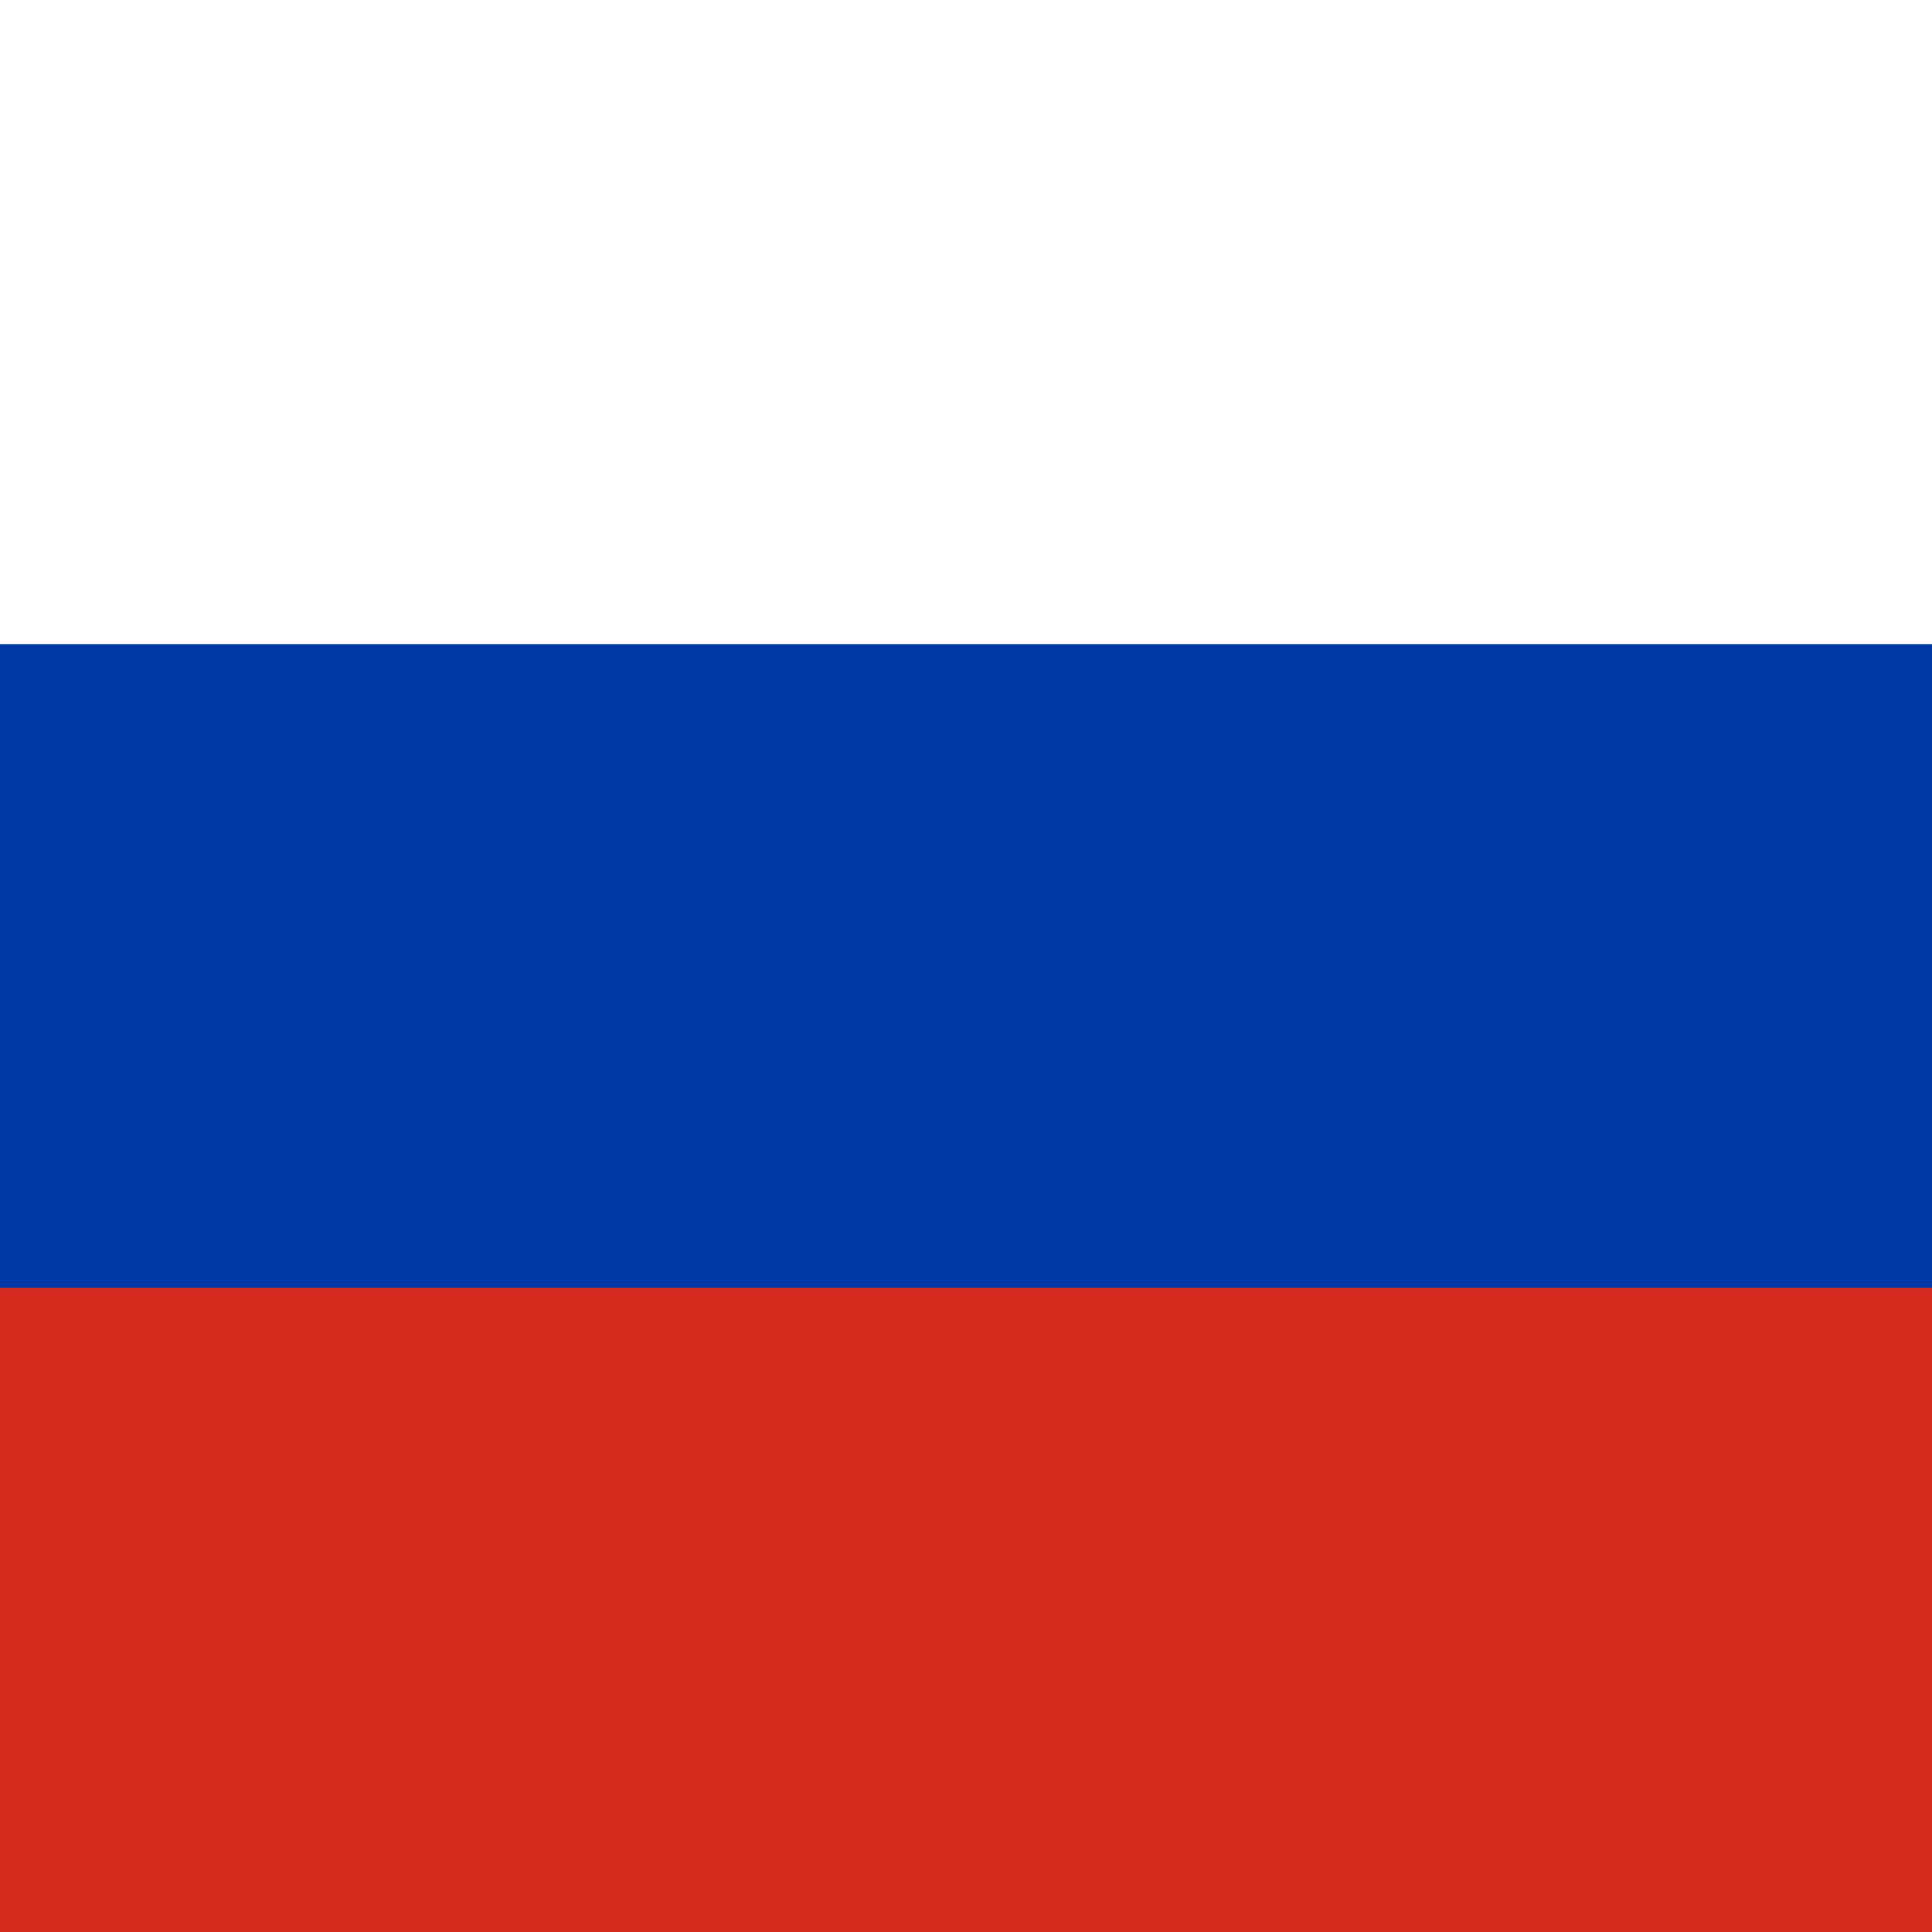
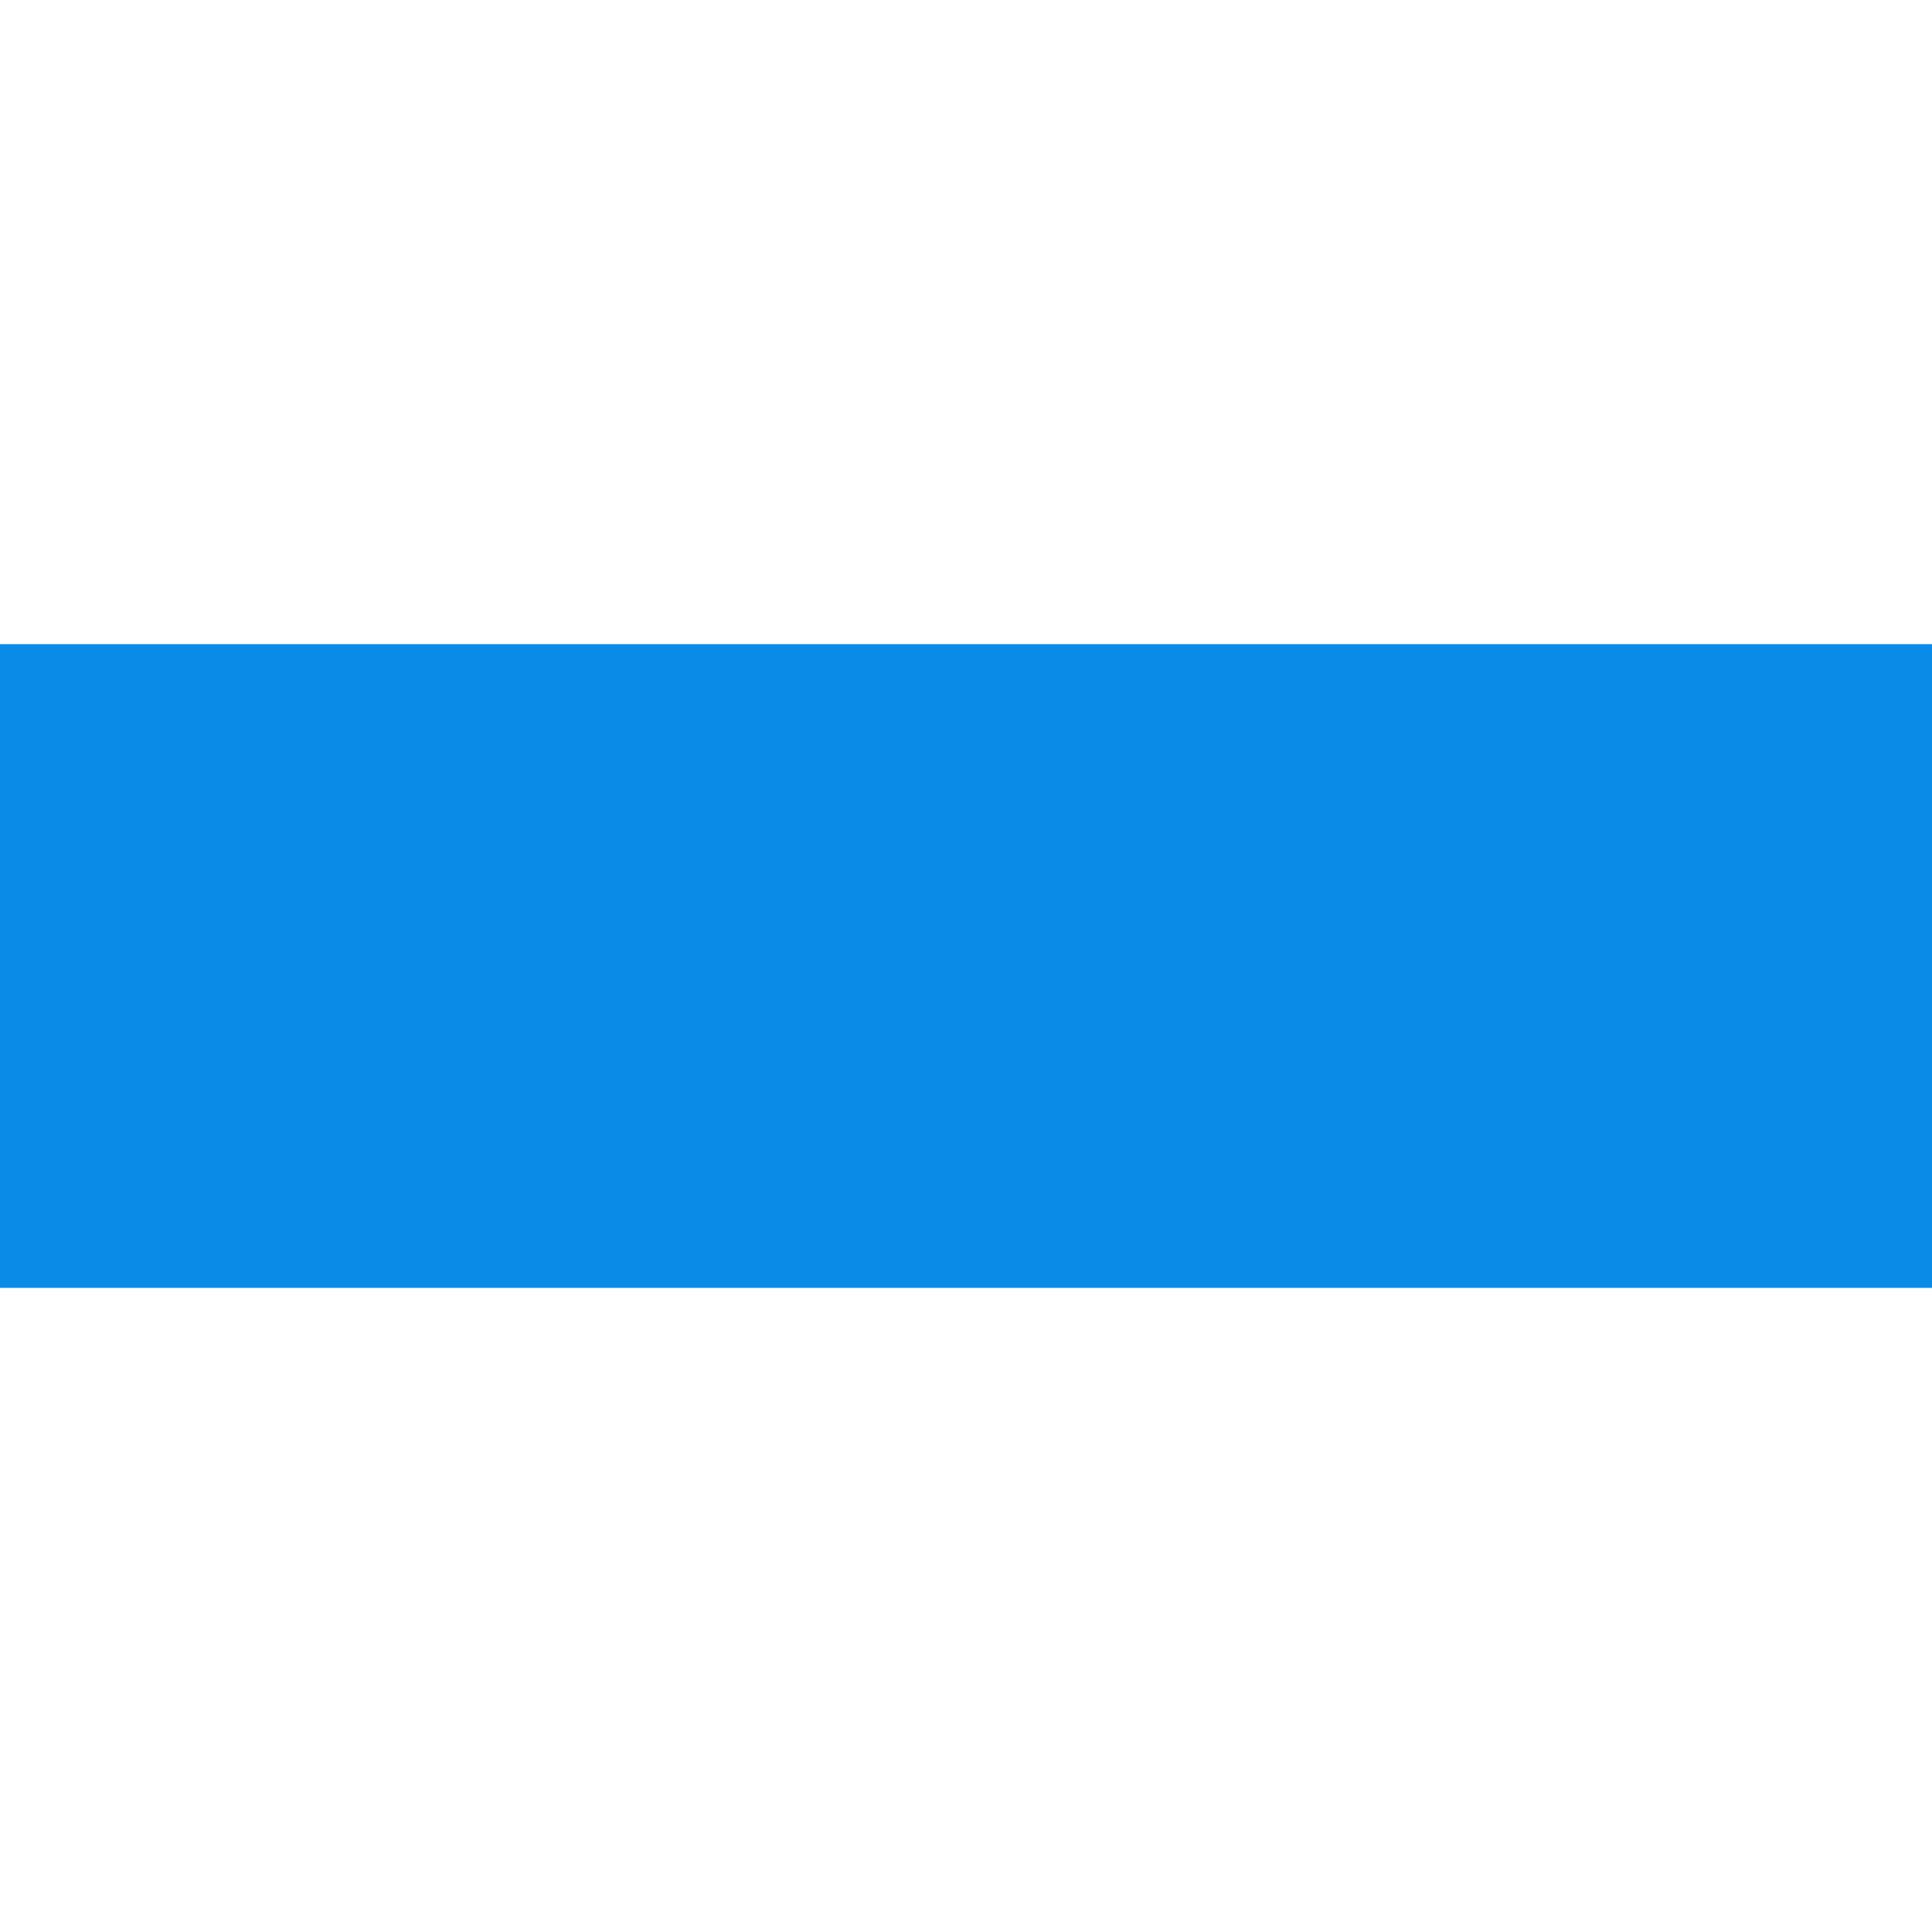
<svg xmlns="http://www.w3.org/2000/svg" id="flag-icons-ru" viewBox="0 0 512 512">
  <g fill-rule="evenodd" stroke-width="1pt">
    <path fill="#fff" d="M0 0h512v512H0z" />
-     <path fill="#0039a6" d="M0 170.7h512V512H0z" />
-     <path fill="#d52b1e" d="M0 341.3h512V512H0z" />
+     <path fill="#088ce8" d="M0 170.7h512V512H0z" />
+     <path fill="#fff" d="M0 341.3h512V512H0z" />
  </g>
</svg>
